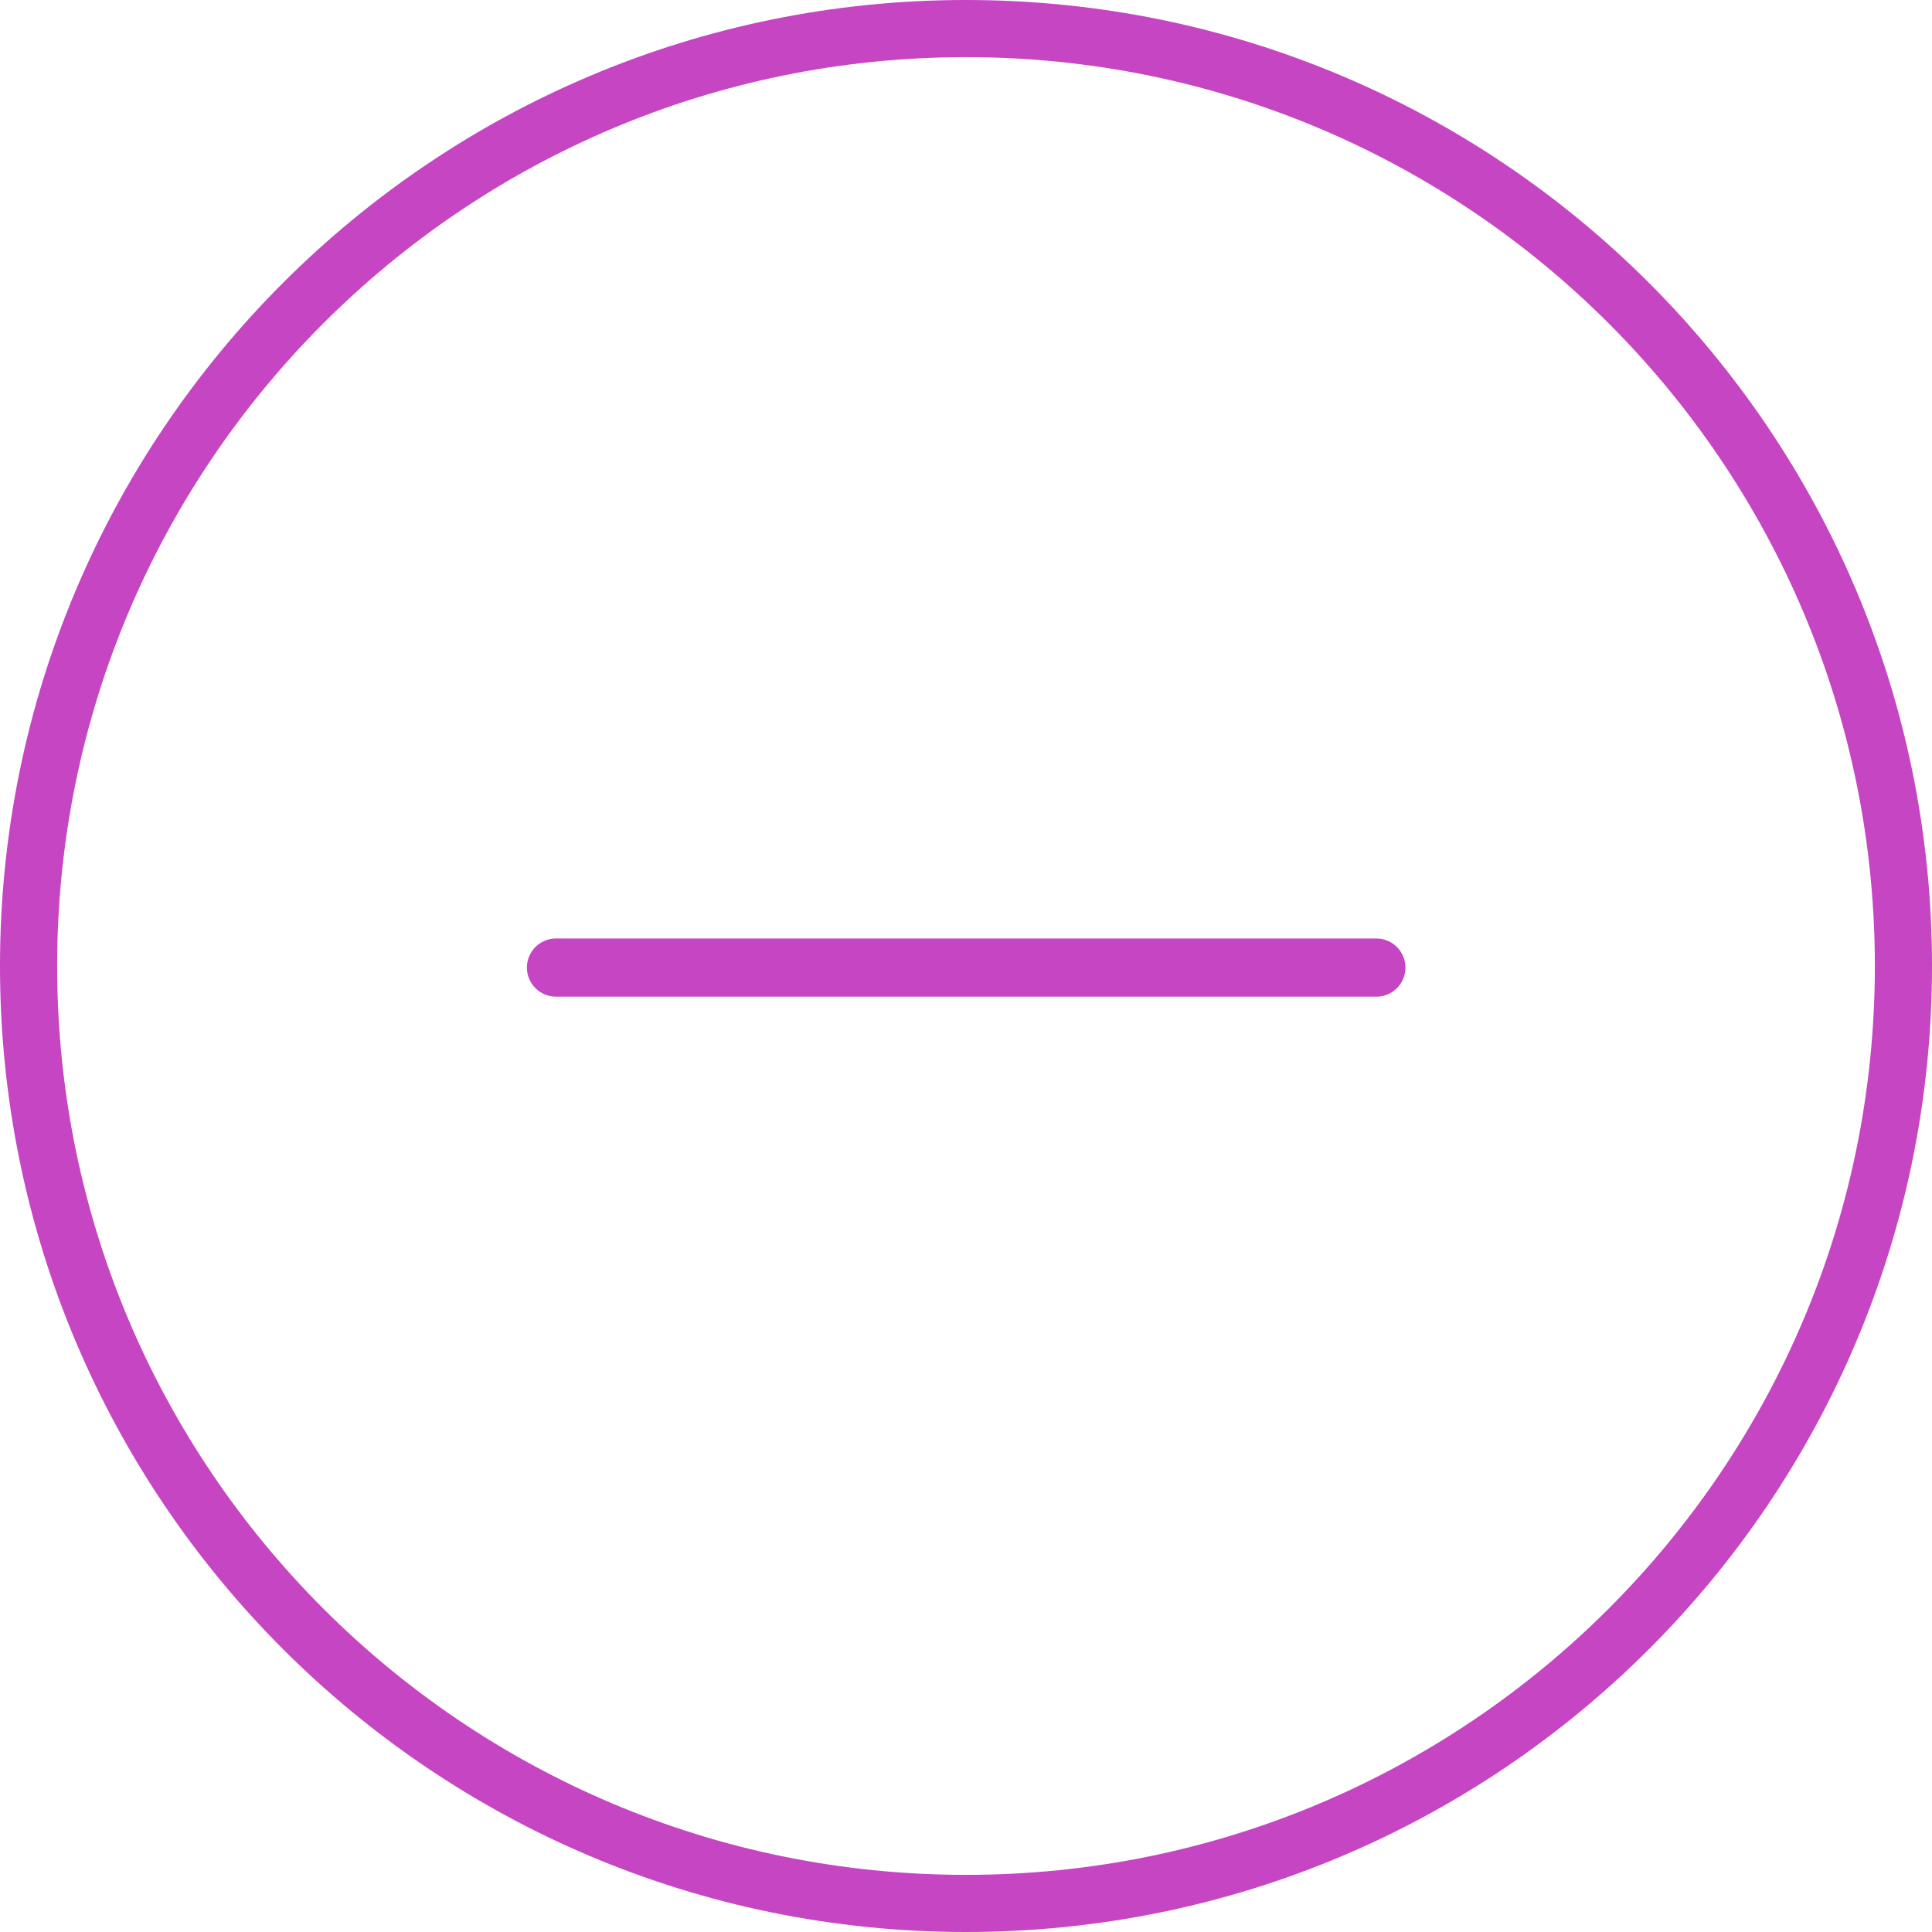
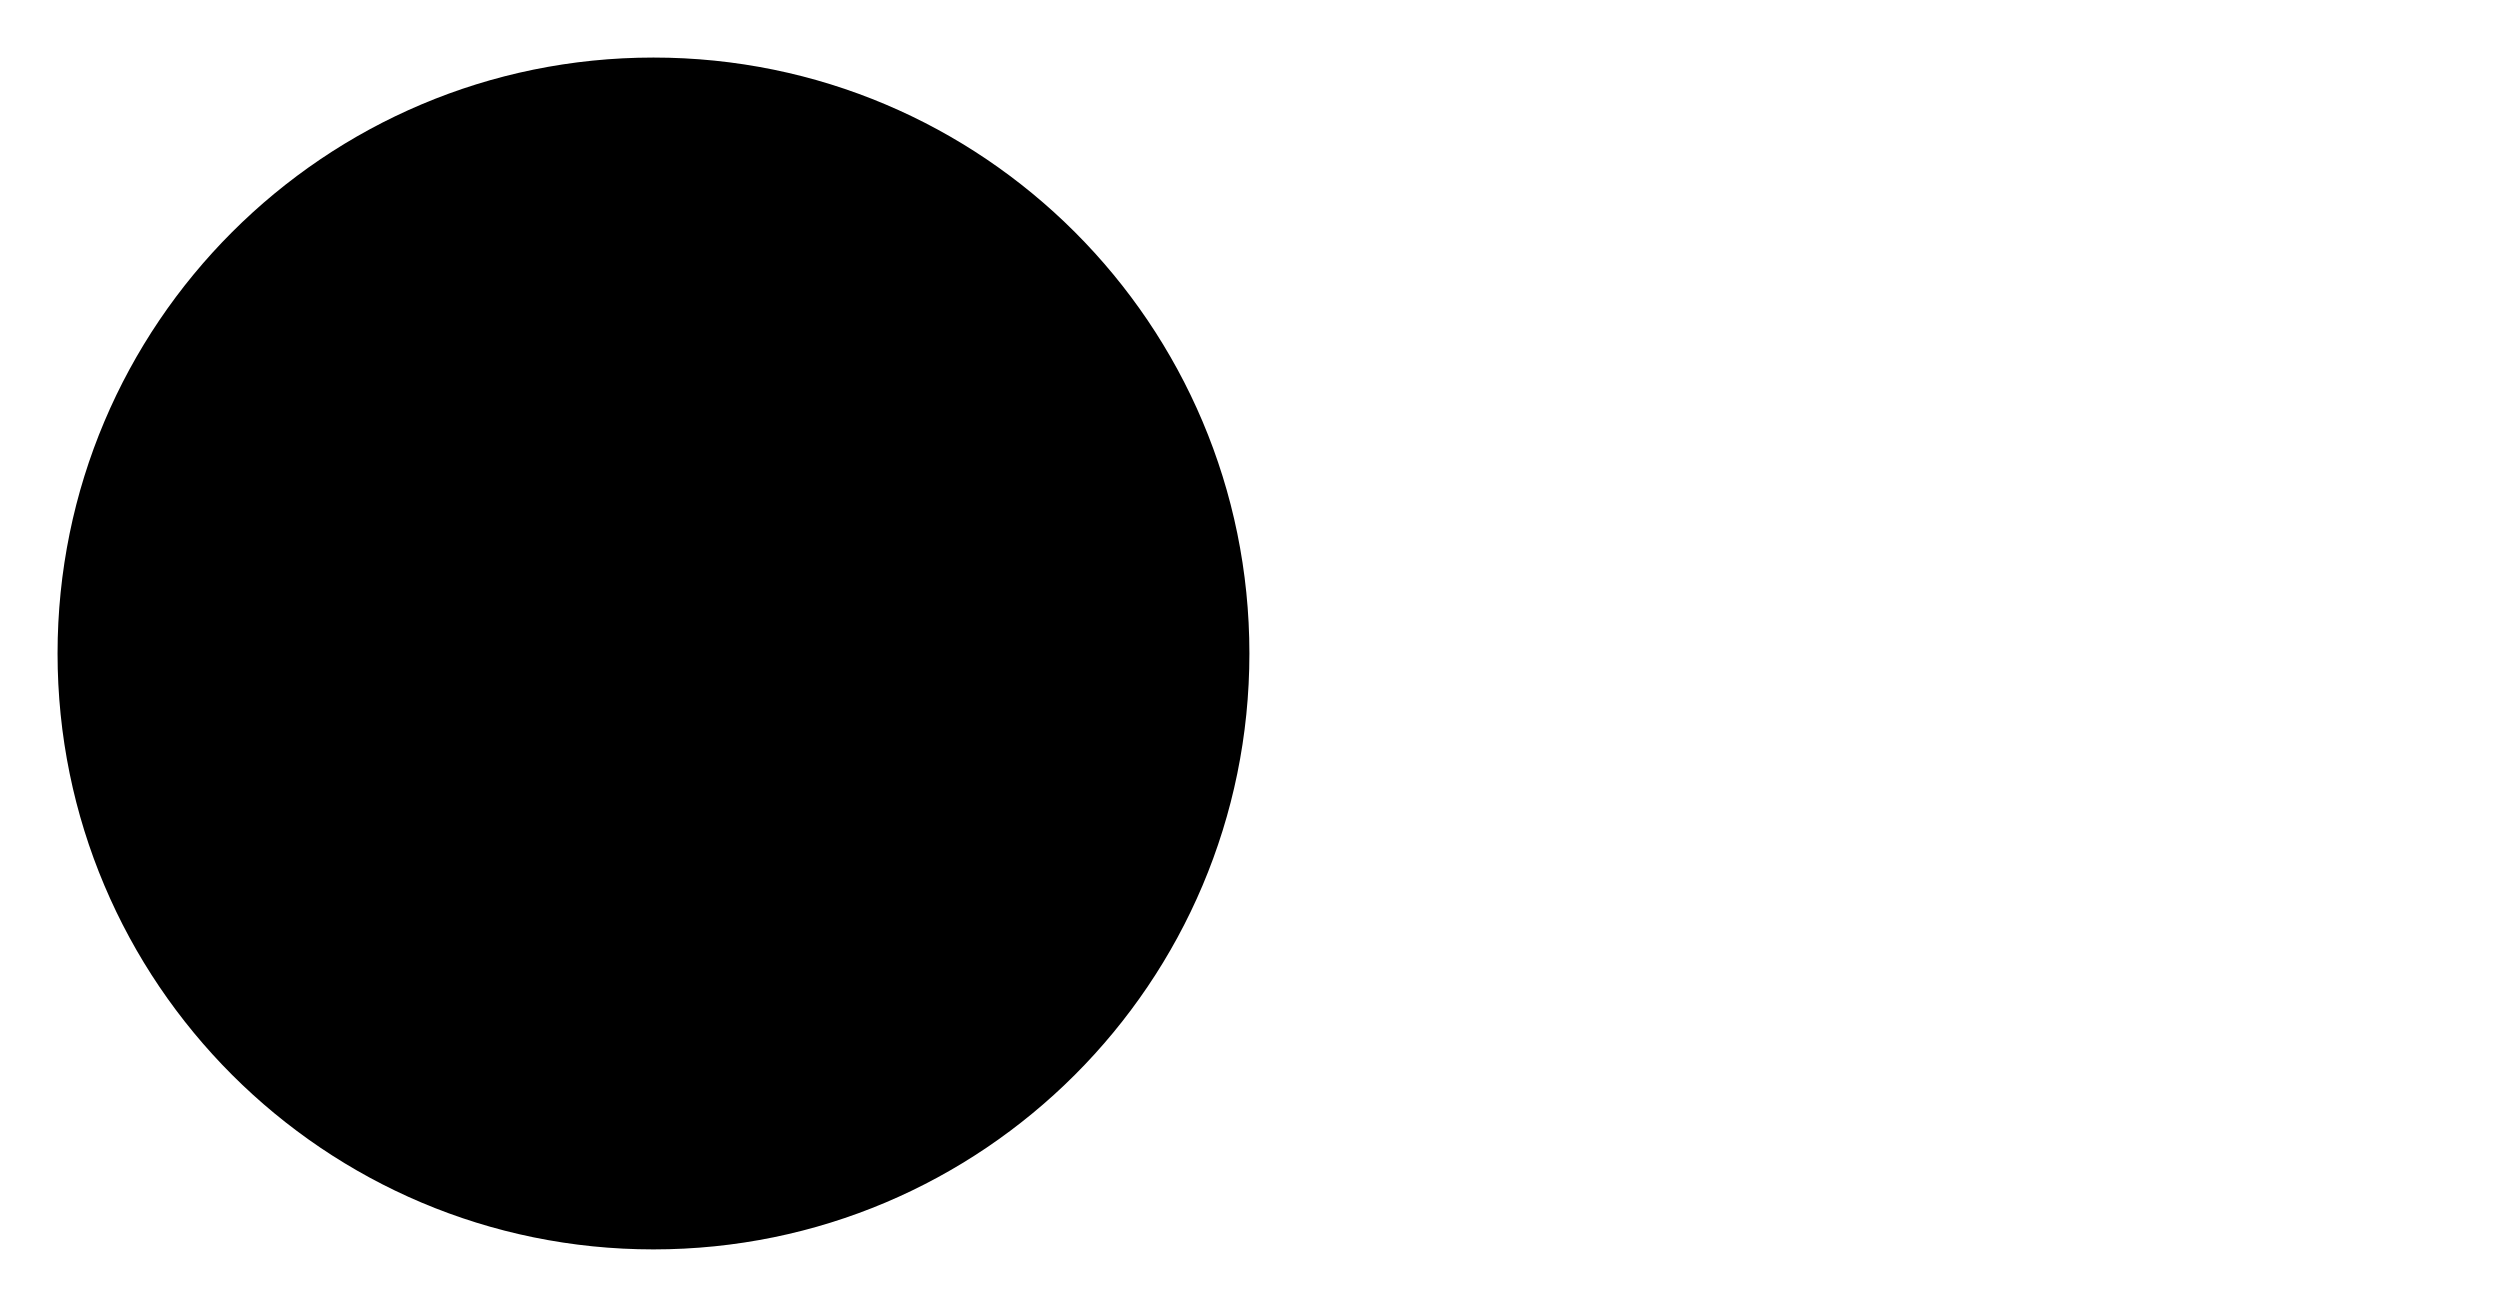
- <svg xmlns="http://www.w3.org/2000/svg" id="svg32" width="33" height="32.996" version="1.1" viewBox="0 0 33 32.996">
-   <defs id="defs148" />
-   <path id="path6" d="M 23.509,16.527 H 9.497" style="fill:none;fill-opacity:1;stroke:#c545c3;stroke-width:0.994;stroke-linecap:round;stroke-miterlimit:4;stroke-dasharray:none;stroke-opacity:1" />
-   <circle style="fill:none;fill-rule:evenodd;stroke:#c545c3;stroke-width:0.976;stroke-miterlimit:4;stroke-dasharray:none;stroke-opacity:1" id="path40" cx="16.5" cy="16.5" r="16.012" />
+ <svg xmlns="http://www.w3.org/2000/svg" version="1.2" baseProfile="tiny" xml:space="preserve" style="shape-rendering:geometricPrecision; fill-rule:evenodd;" width="20.85mm" height="10.9mm" viewBox="-20.37 -9.23 20.85 10.9">
+   <rect class="symbolBox layout" fill="none" x="-19.89" y="-8.75" height="9.94" width="9.94" />
+   <rect class="svgBox layout" fill="none" x="-19.89" y="-8.75" height="9.94" width="19.89" />
+   <path d=" M -12.45,-3.77 L -17.07,-3.77" class="sl f0 sTRFCF" style="stroke-width: 0.96;" />
+   <circle class="f0 sTRFCF" style="stroke-width: 0.64;" cx="-14.92" cy="-3.78" r="4.97" />
+   <circle class="pivotPoint layout" fill="none" cx="0" cy="0" r="1" />
</svg>
